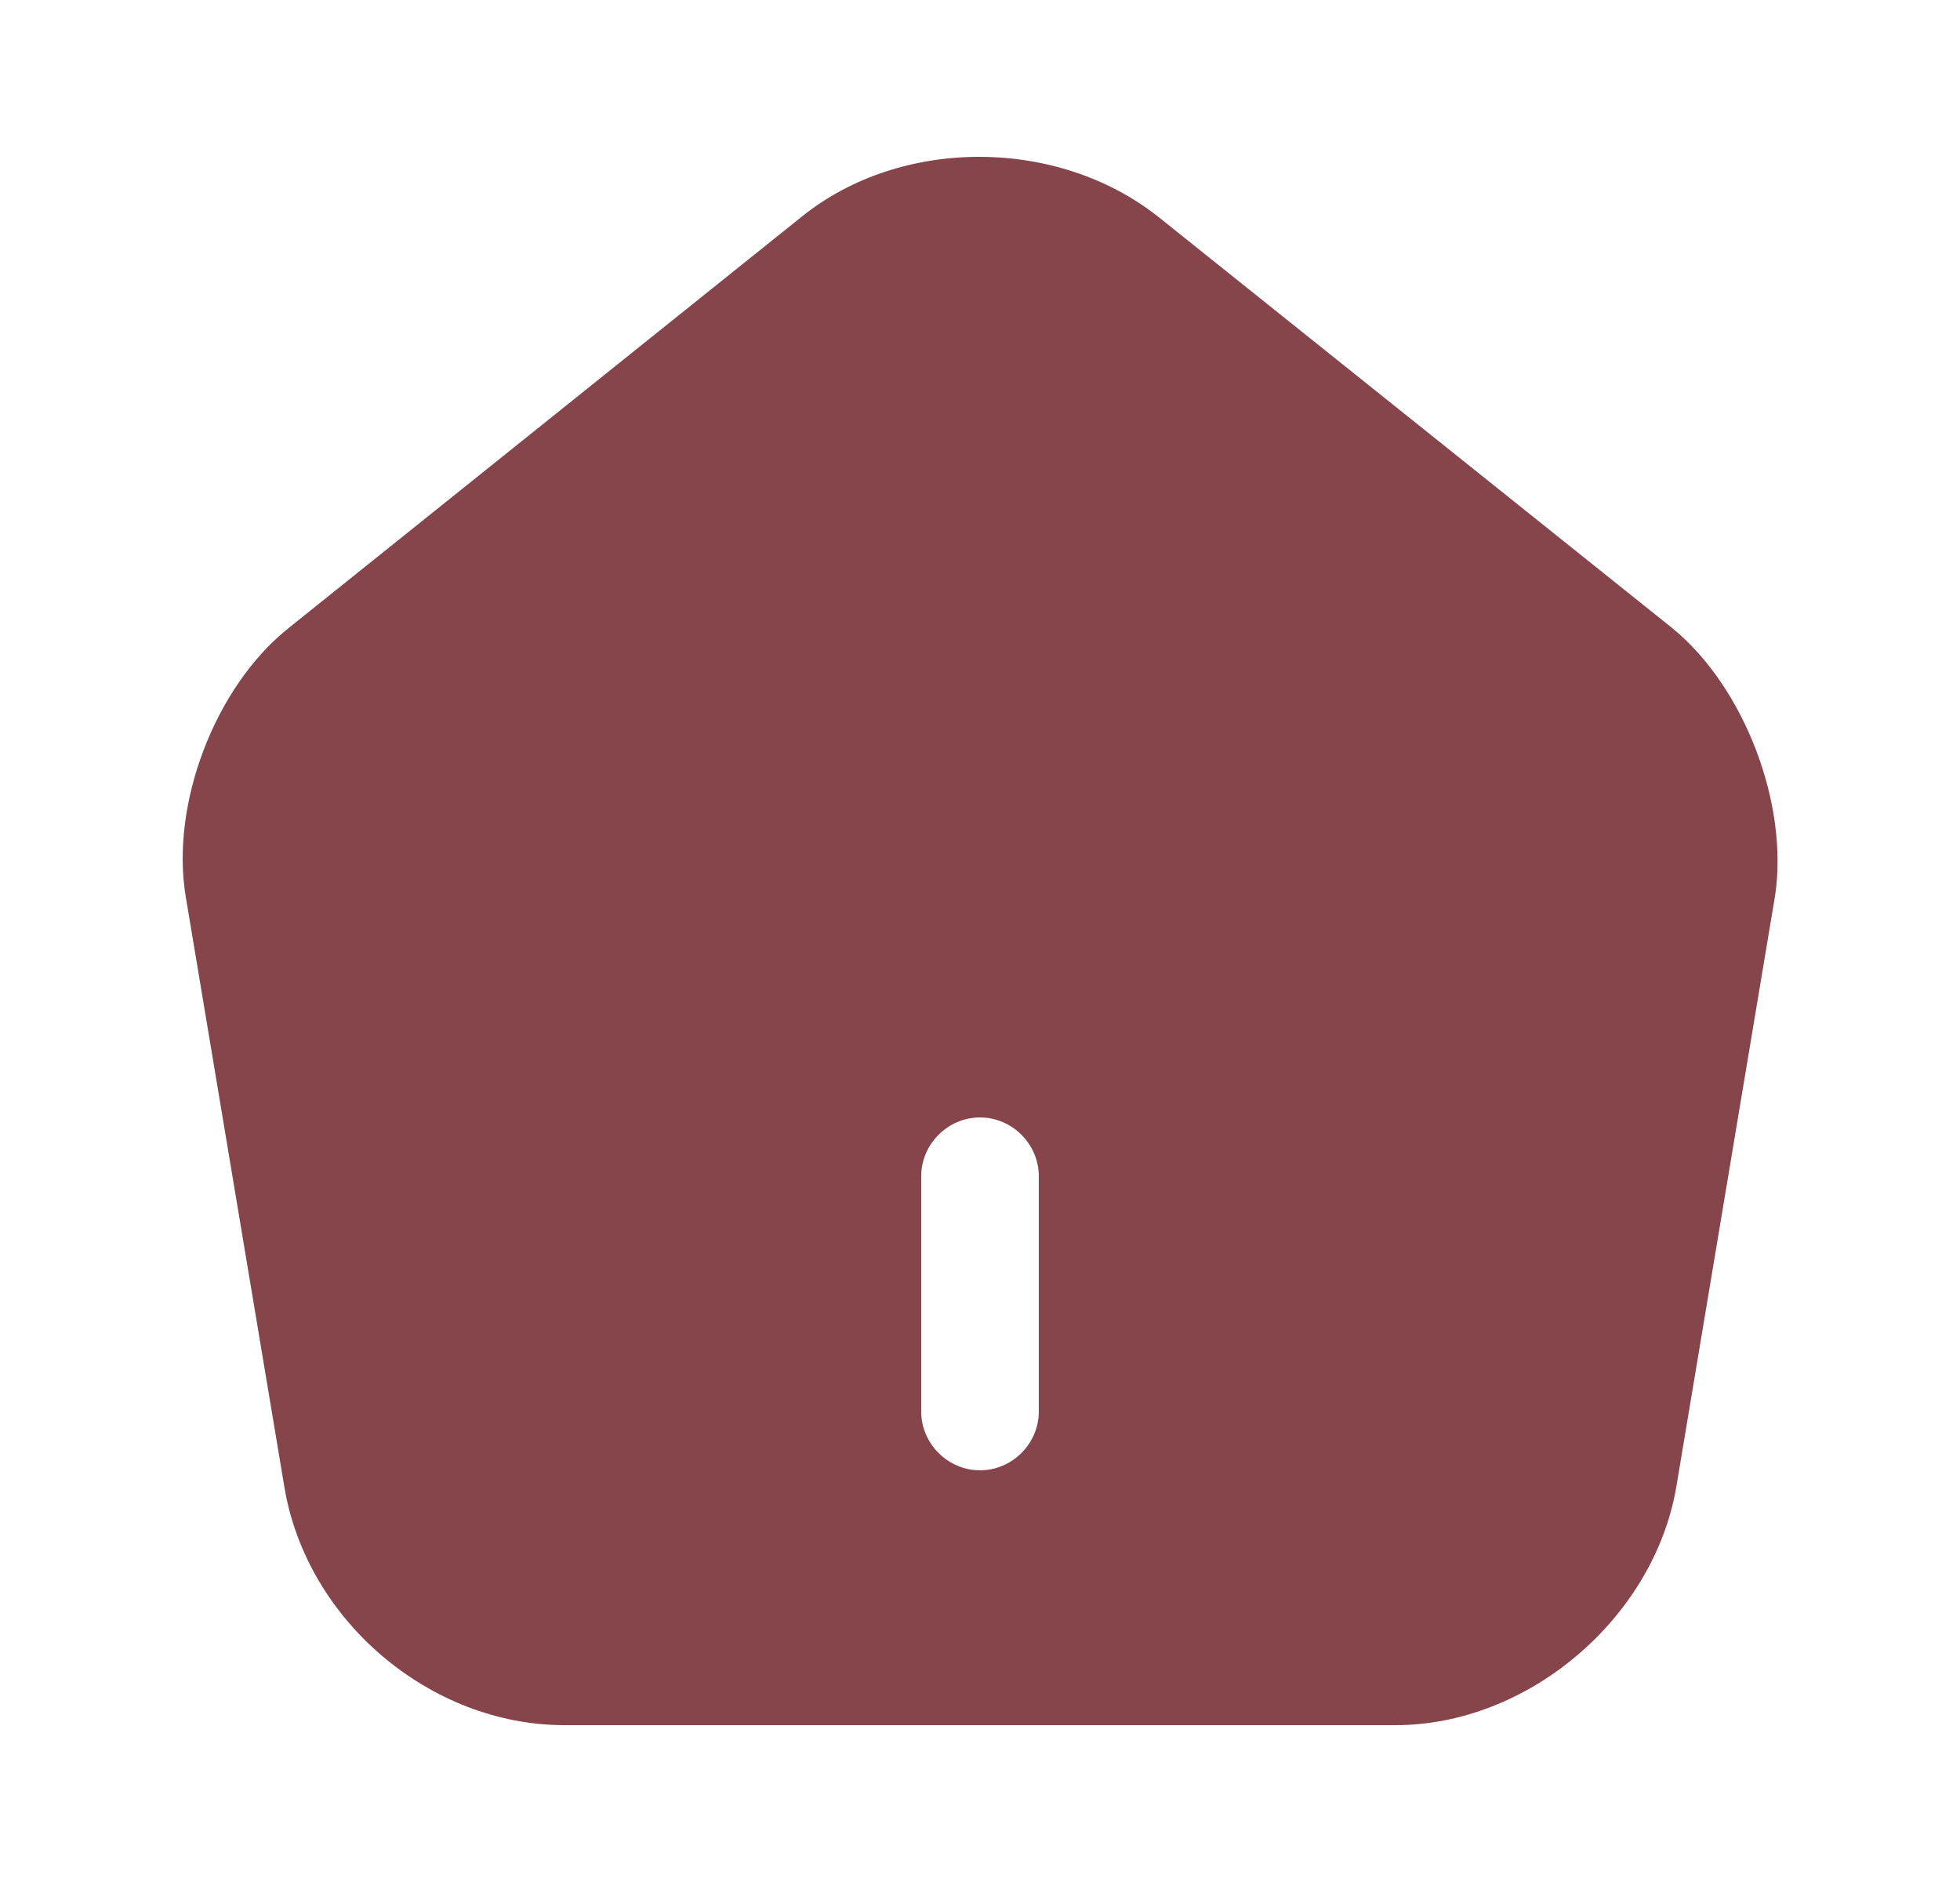
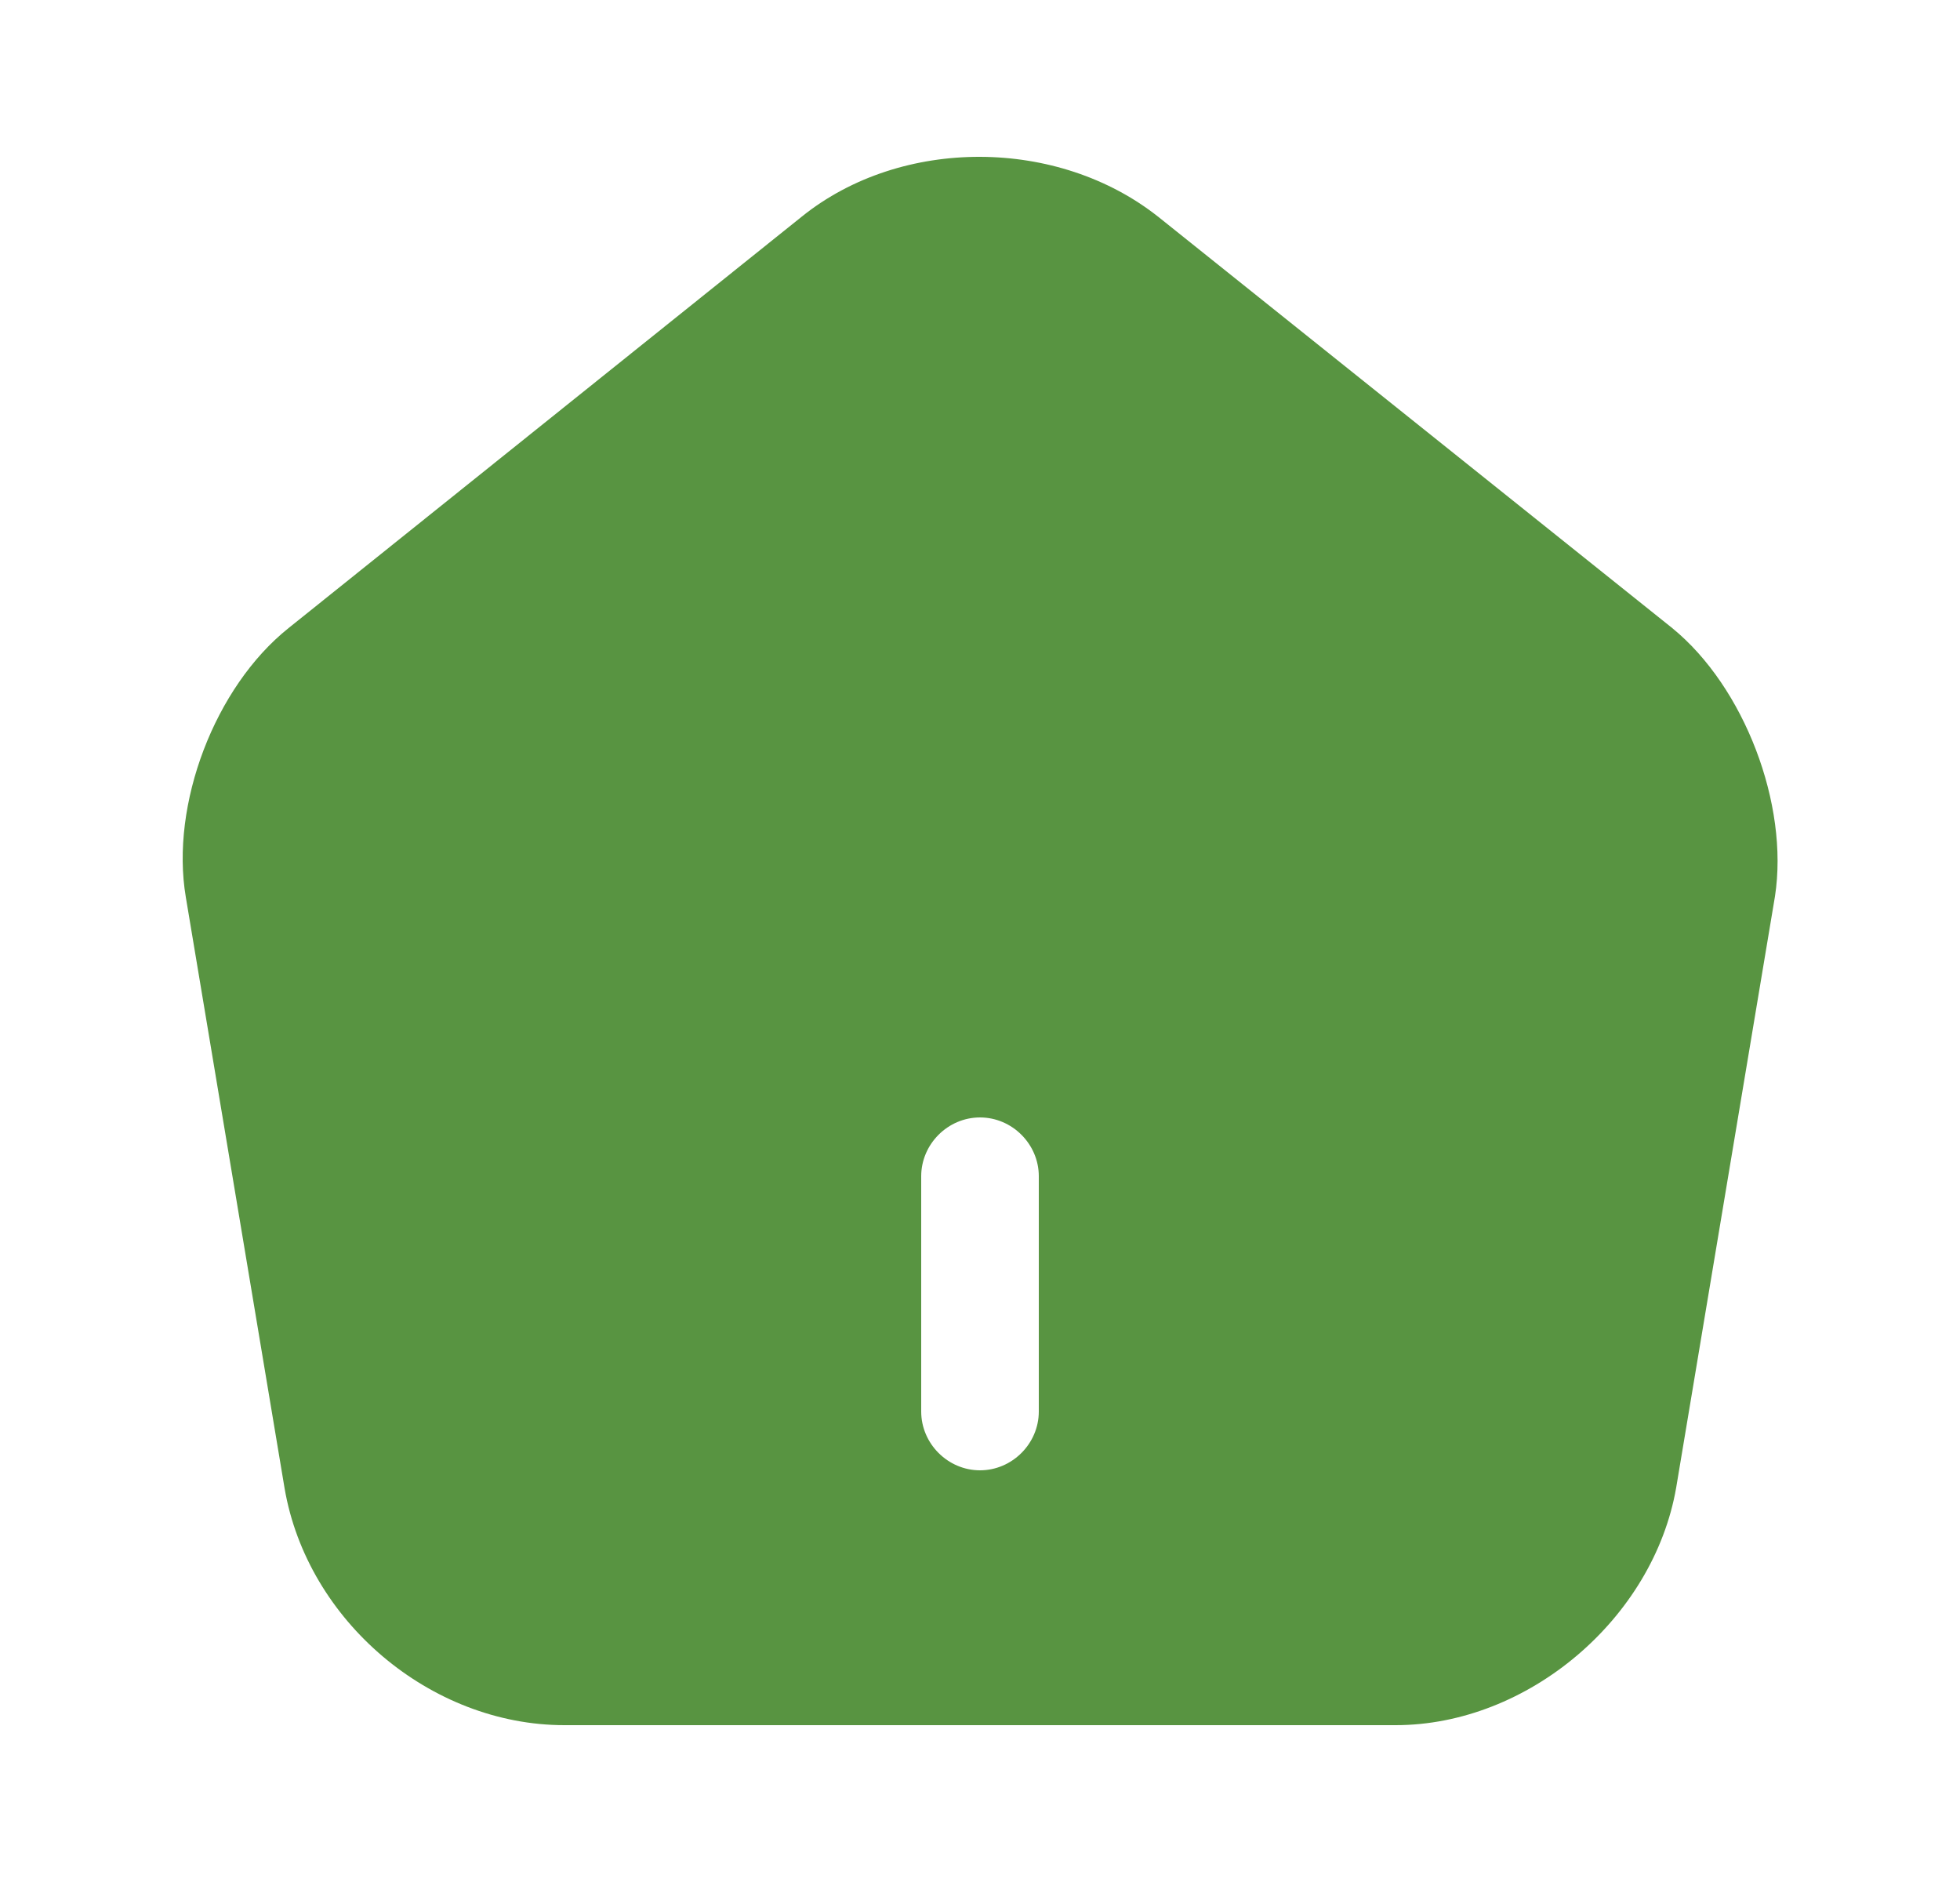
<svg xmlns="http://www.w3.org/2000/svg" width="25" height="24" viewBox="0 0 25 24" fill="none">
-   <path d="M21.33 8.01L14.78 2.77C13.5 1.75 11.5 1.74 10.23 2.76L3.68 8.01C2.74 8.76 2.17 10.26 2.37 11.44L3.63 18.98C3.92 20.67 5.49 22 7.2 22H17.8C19.49 22 21.09 20.64 21.38 18.97L22.64 11.43C22.82 10.26 22.25 8.76 21.33 8.01ZM13.25 18C13.25 18.41 12.91 18.75 12.5 18.75C12.09 18.75 11.75 18.41 11.75 18V15C11.75 14.59 12.09 14.25 12.5 14.25C12.91 14.25 13.25 14.59 13.25 15V18Z" fill="#85454B" />
+   <path d="M21.33 8.01L14.78 2.77C13.5 1.75 11.5 1.74 10.23 2.76L3.68 8.01C2.74 8.76 2.17 10.26 2.37 11.44L3.63 18.98C3.92 20.67 5.49 22 7.2 22H17.8C19.49 22 21.09 20.64 21.38 18.97L22.64 11.43C22.82 10.26 22.25 8.76 21.33 8.01ZM13.25 18C13.25 18.41 12.91 18.75 12.5 18.75C12.09 18.75 11.75 18.41 11.75 18V15C11.75 14.59 12.09 14.25 12.5 14.25C12.91 14.25 13.25 14.59 13.25 15V18Z" fill="#589441" />
</svg>
